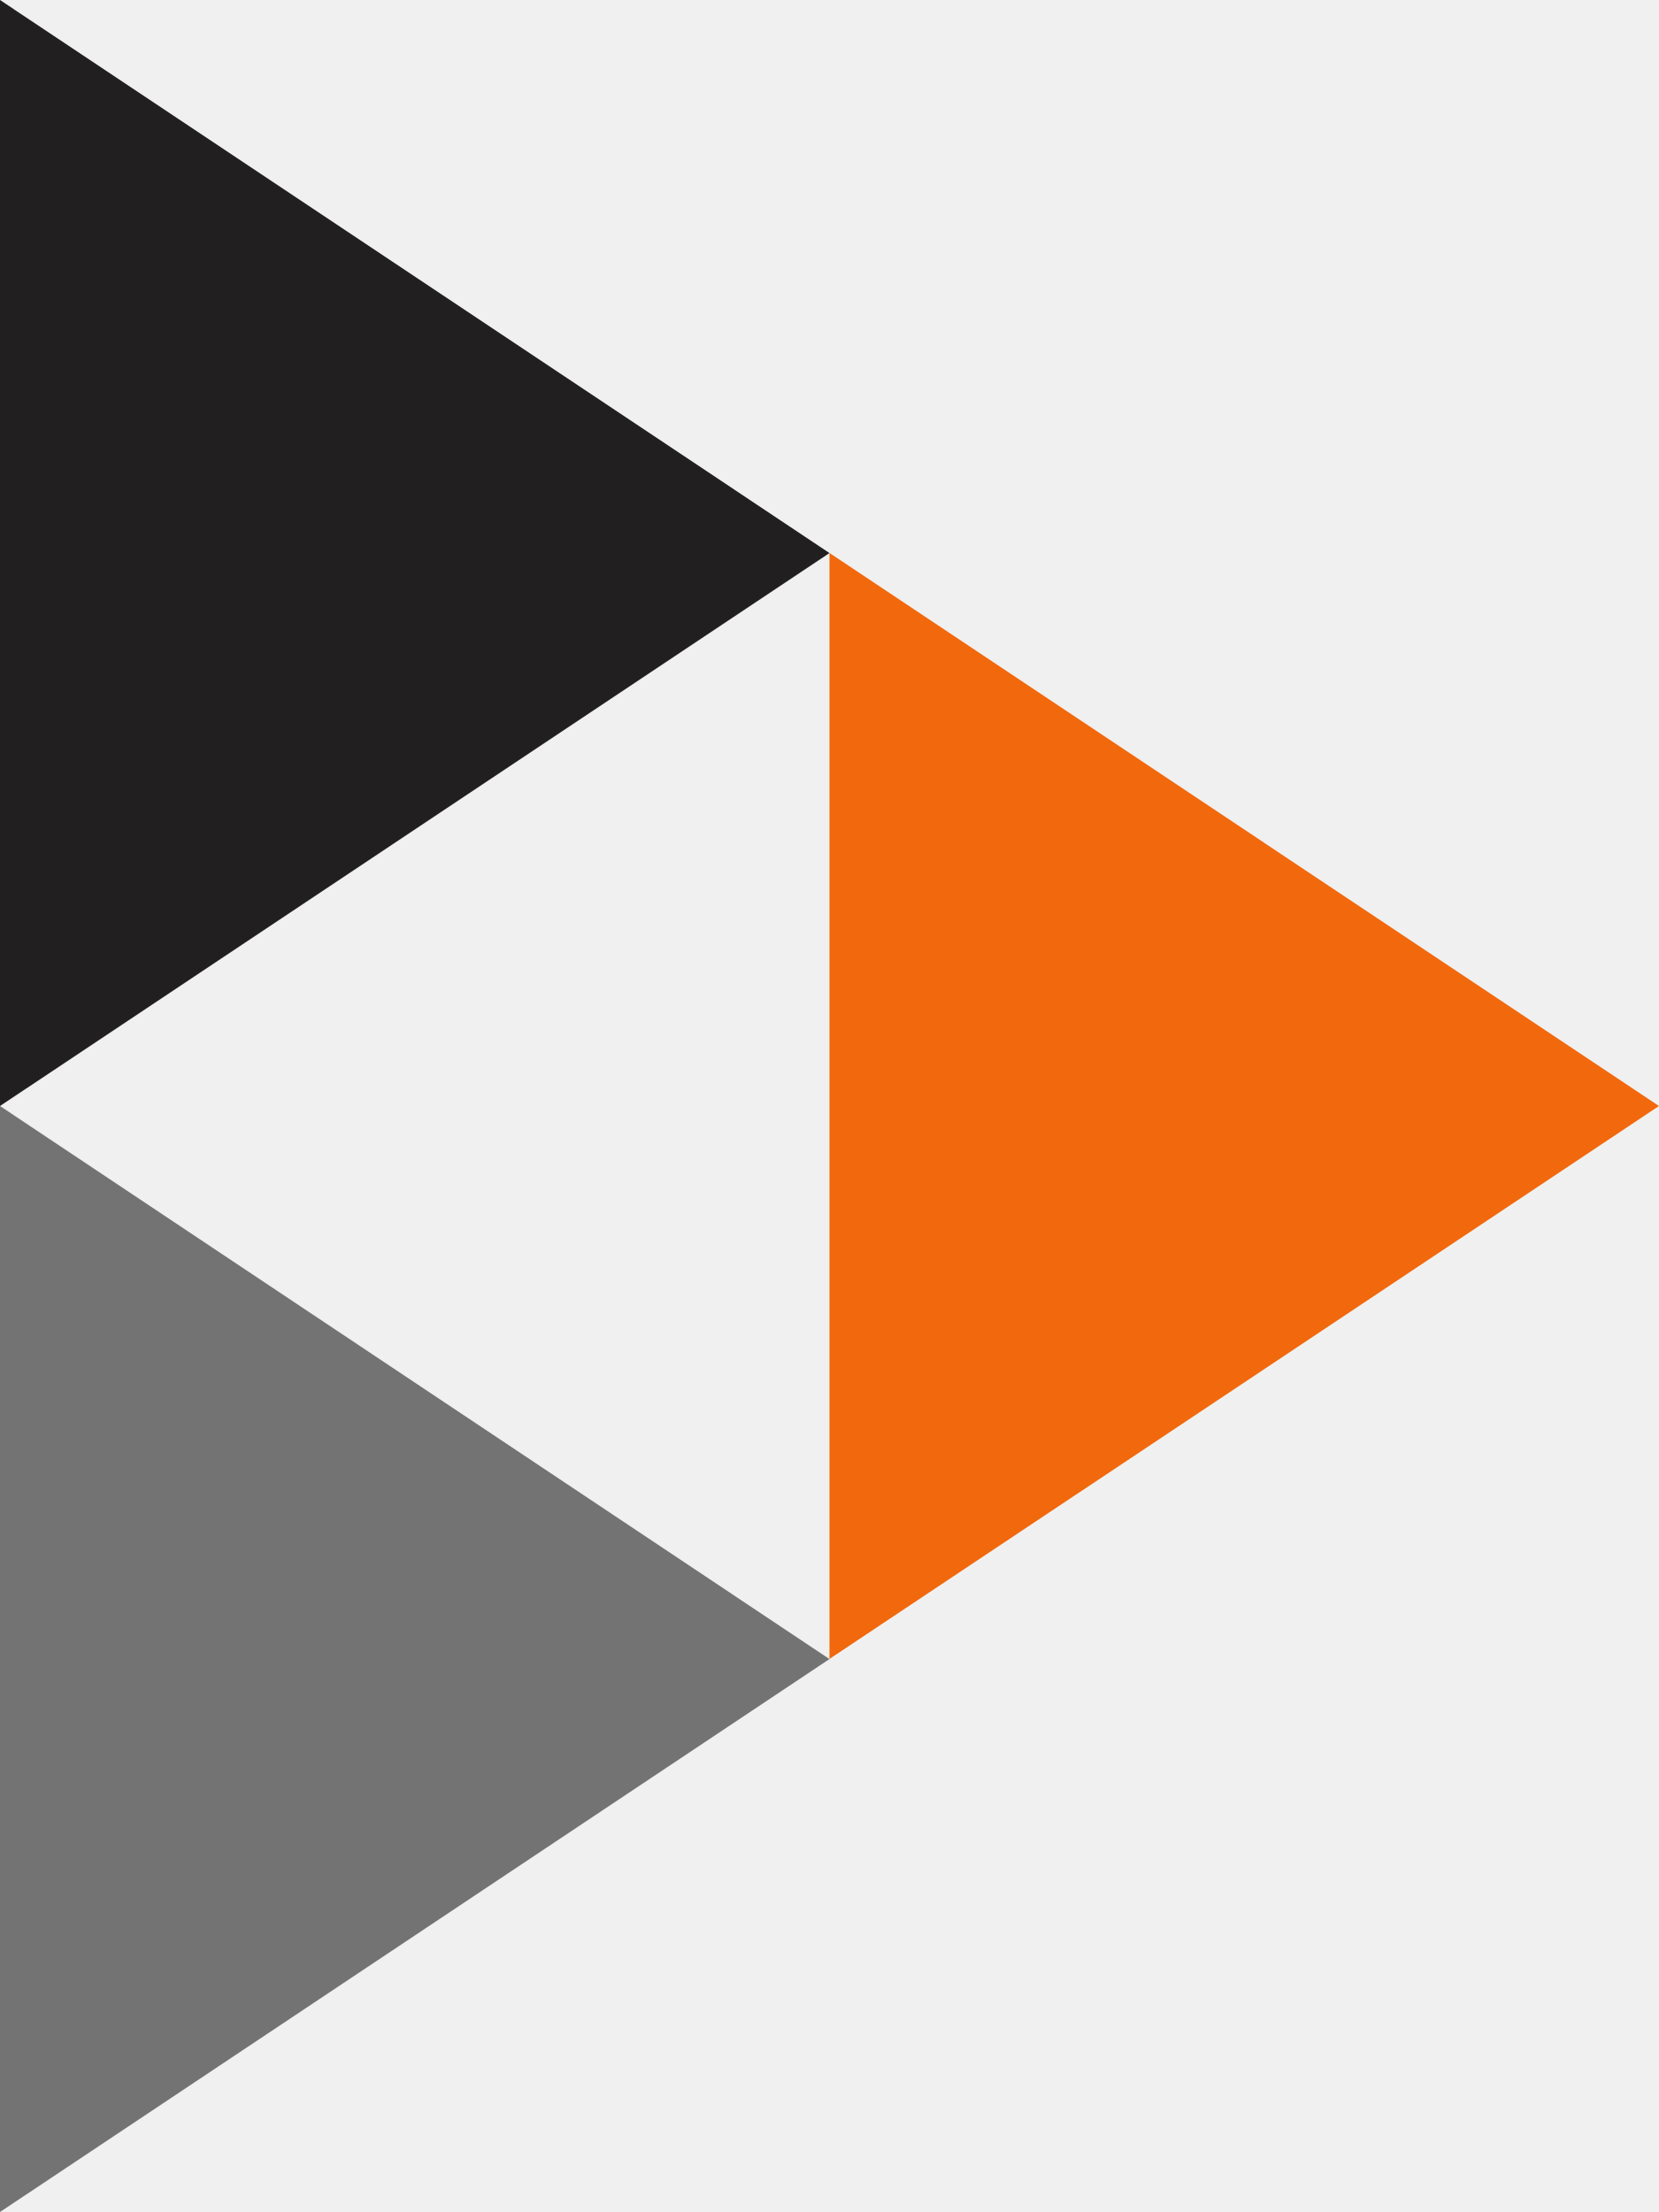
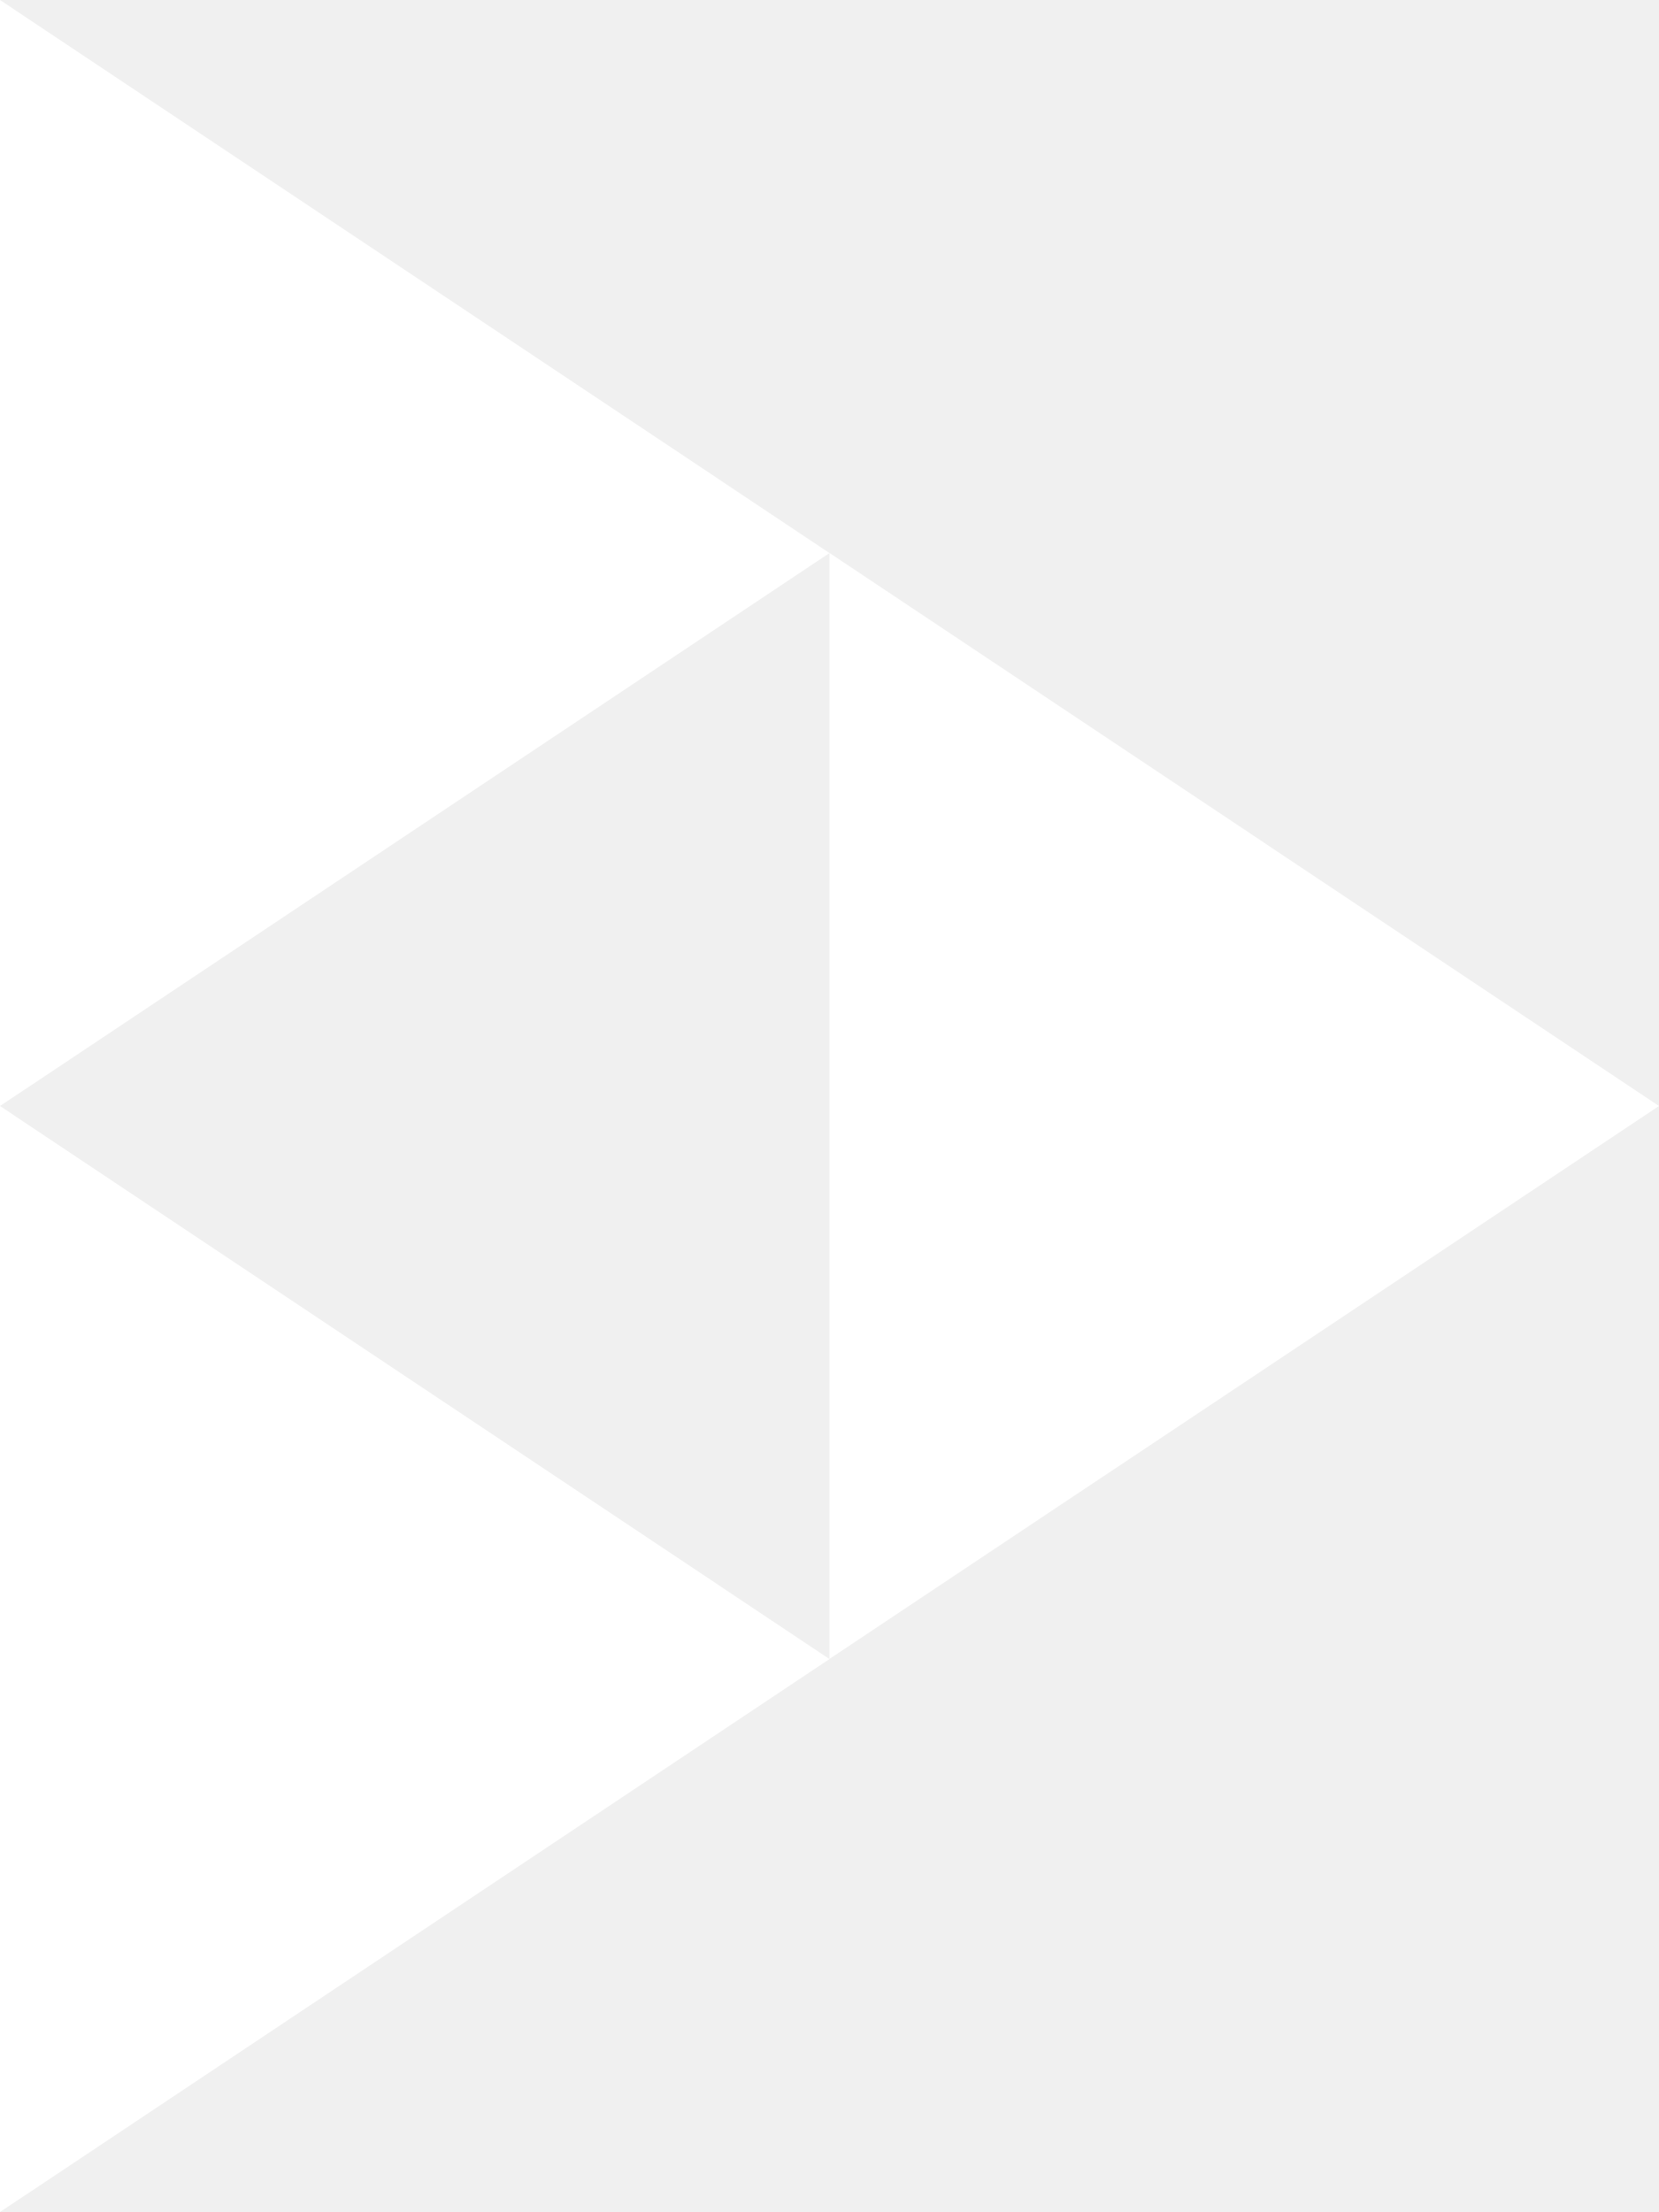
- <svg xmlns="http://www.w3.org/2000/svg" height="682.688" viewBox="2799 -911 512 682.688" width="512">
-   <g stroke-width="32">
-     <path d="m2799-911v341.344l256-170.656" fill="#211f20" />
-     <path d="m2799-569.656v341.344l256-170.656" fill="#737373" />
-     <path d="m3055-740.344v341.344l256-170.656" fill="#f1680d" />
+ <svg xmlns="http://www.w3.org/2000/svg" height="682.688" viewBox="2799 -911 512 682.688" width="512" version="1.1" id="svg3">
+   <defs id="defs3" />
+   <g stroke-width="32" id="g3">
+     <path d="m2799-911v341.344l256-170.656" fill="#211f20" id="path1" style="fill:#ffffff;fill-opacity:1" />
+     <path d="m2799-569.656v341.344l256-170.656" fill="#737373" id="path2" style="fill:#ffffff;fill-opacity:1" />
+     <path d="m3055-740.344v341.344l256-170.656" fill="#f1680d" id="path3" style="fill:#ffffff;fill-opacity:1" />
  </g>
</svg>
